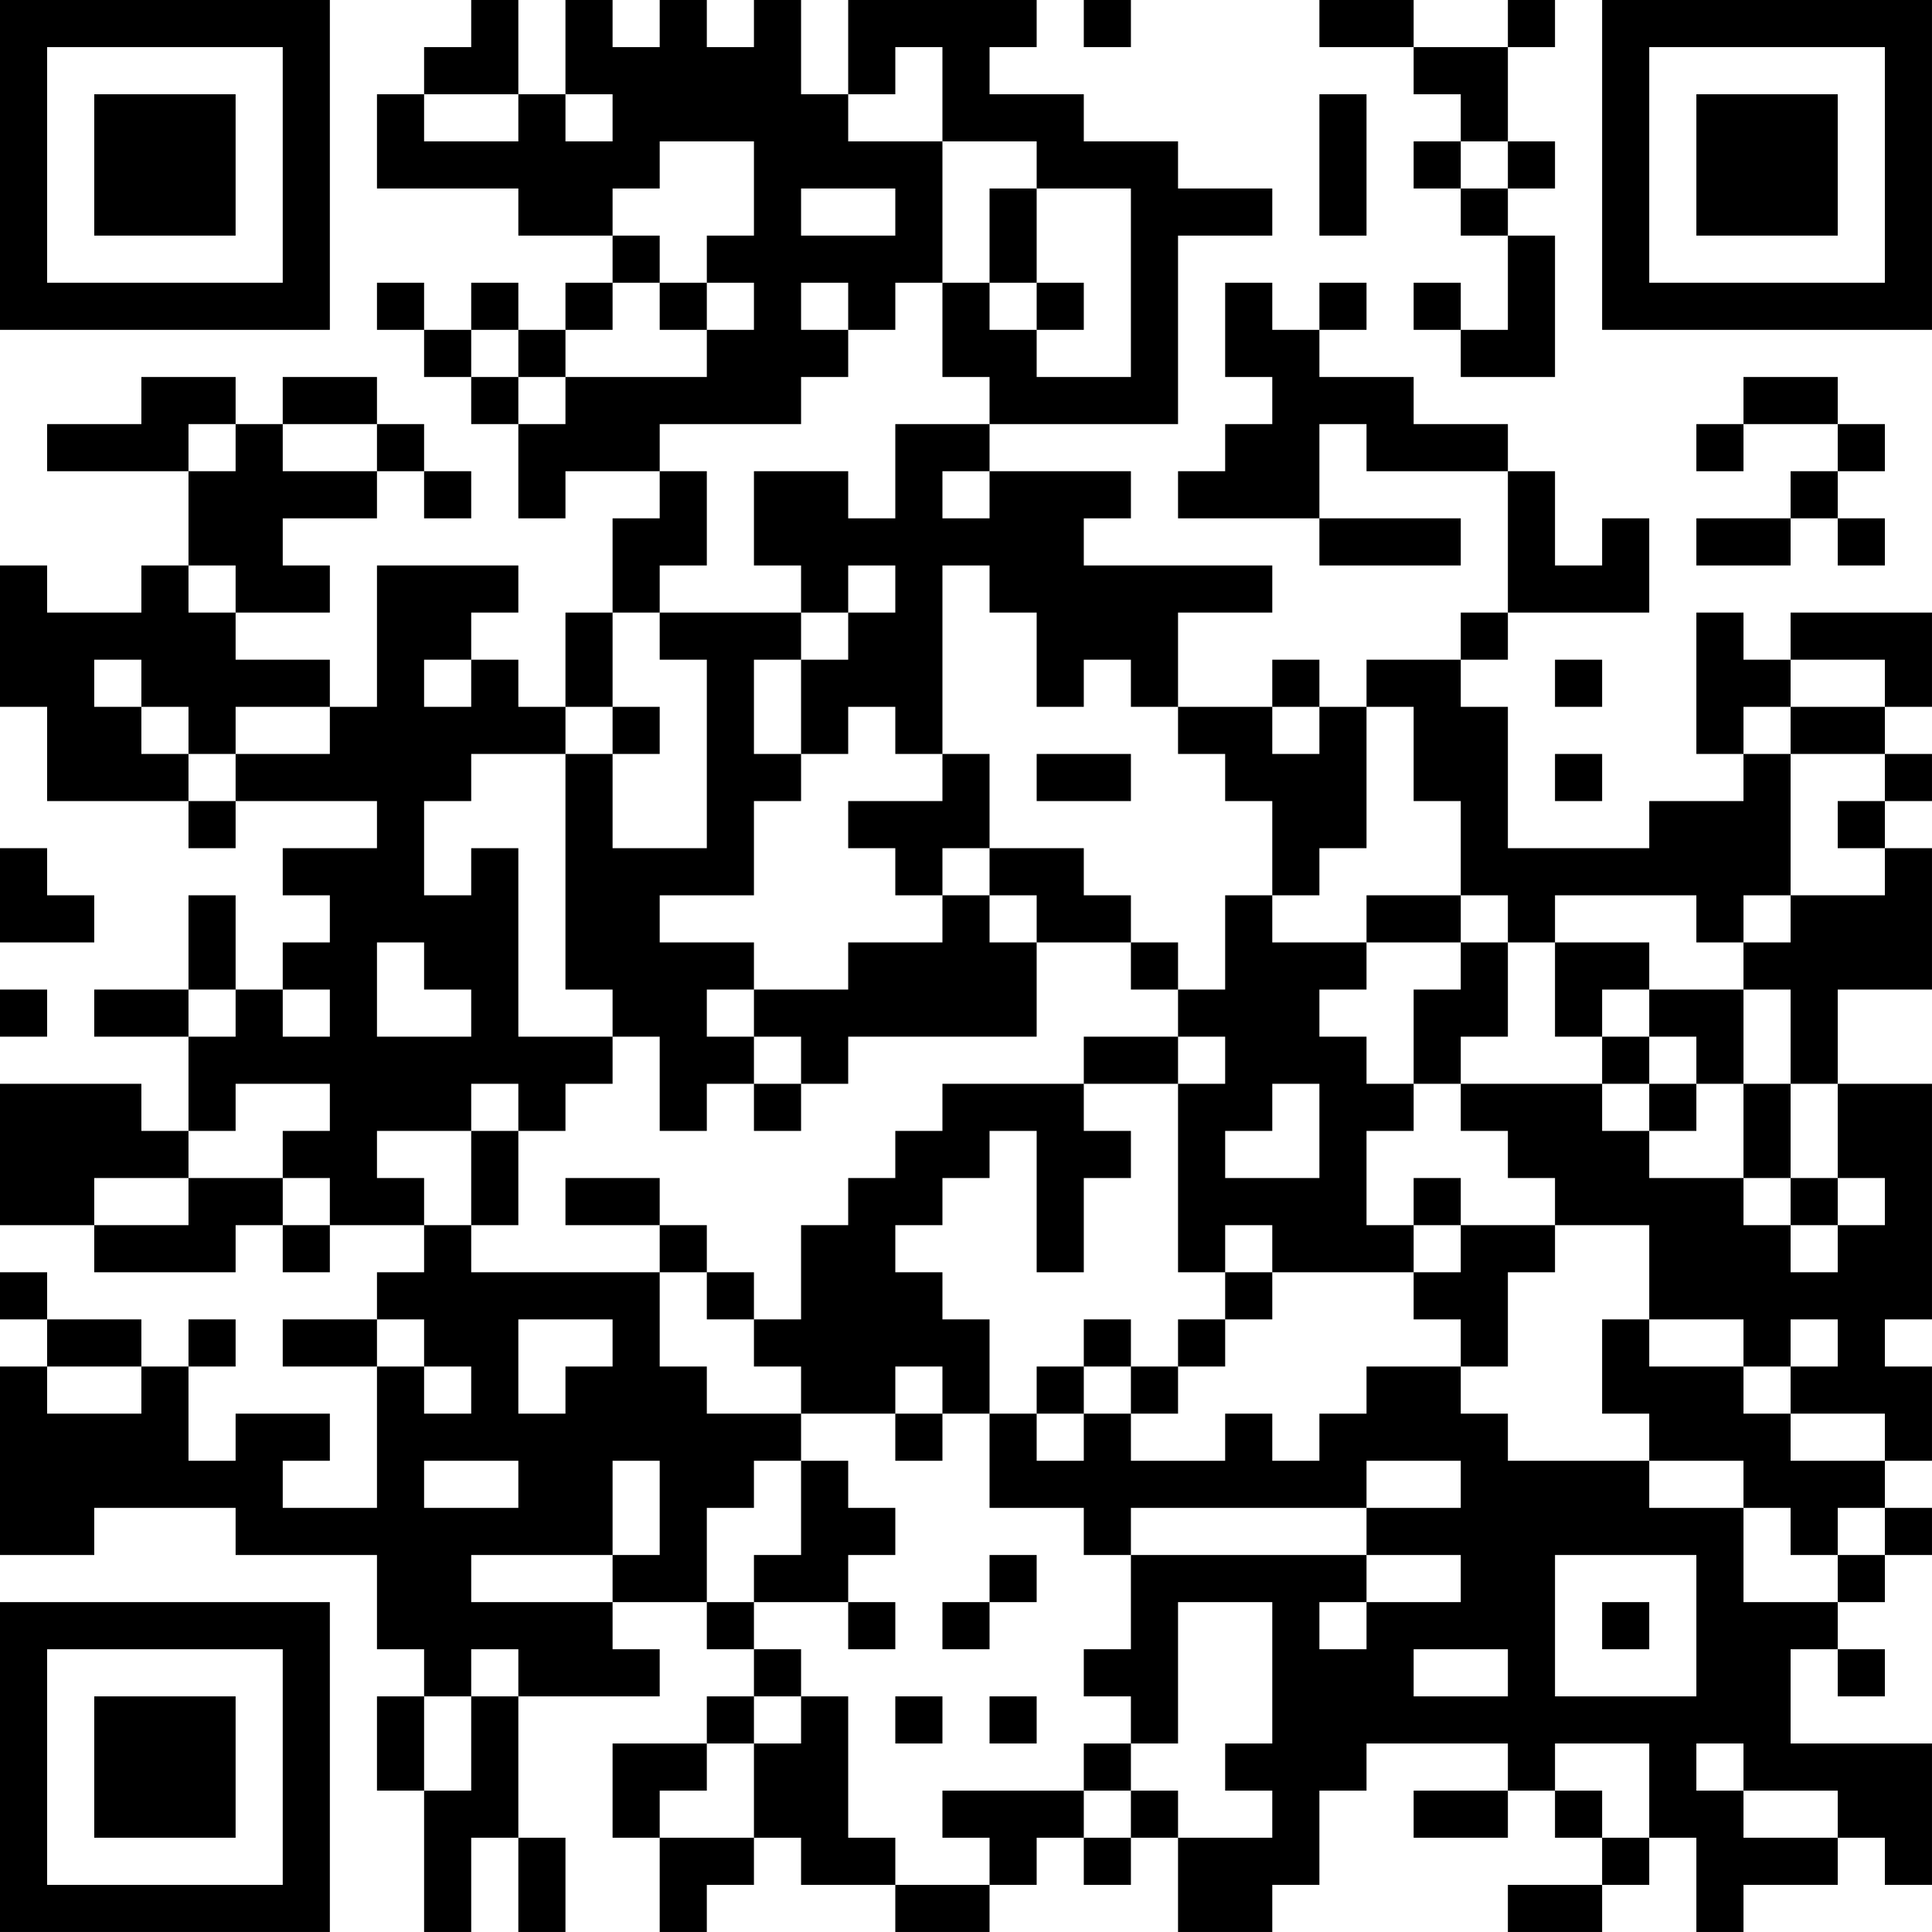
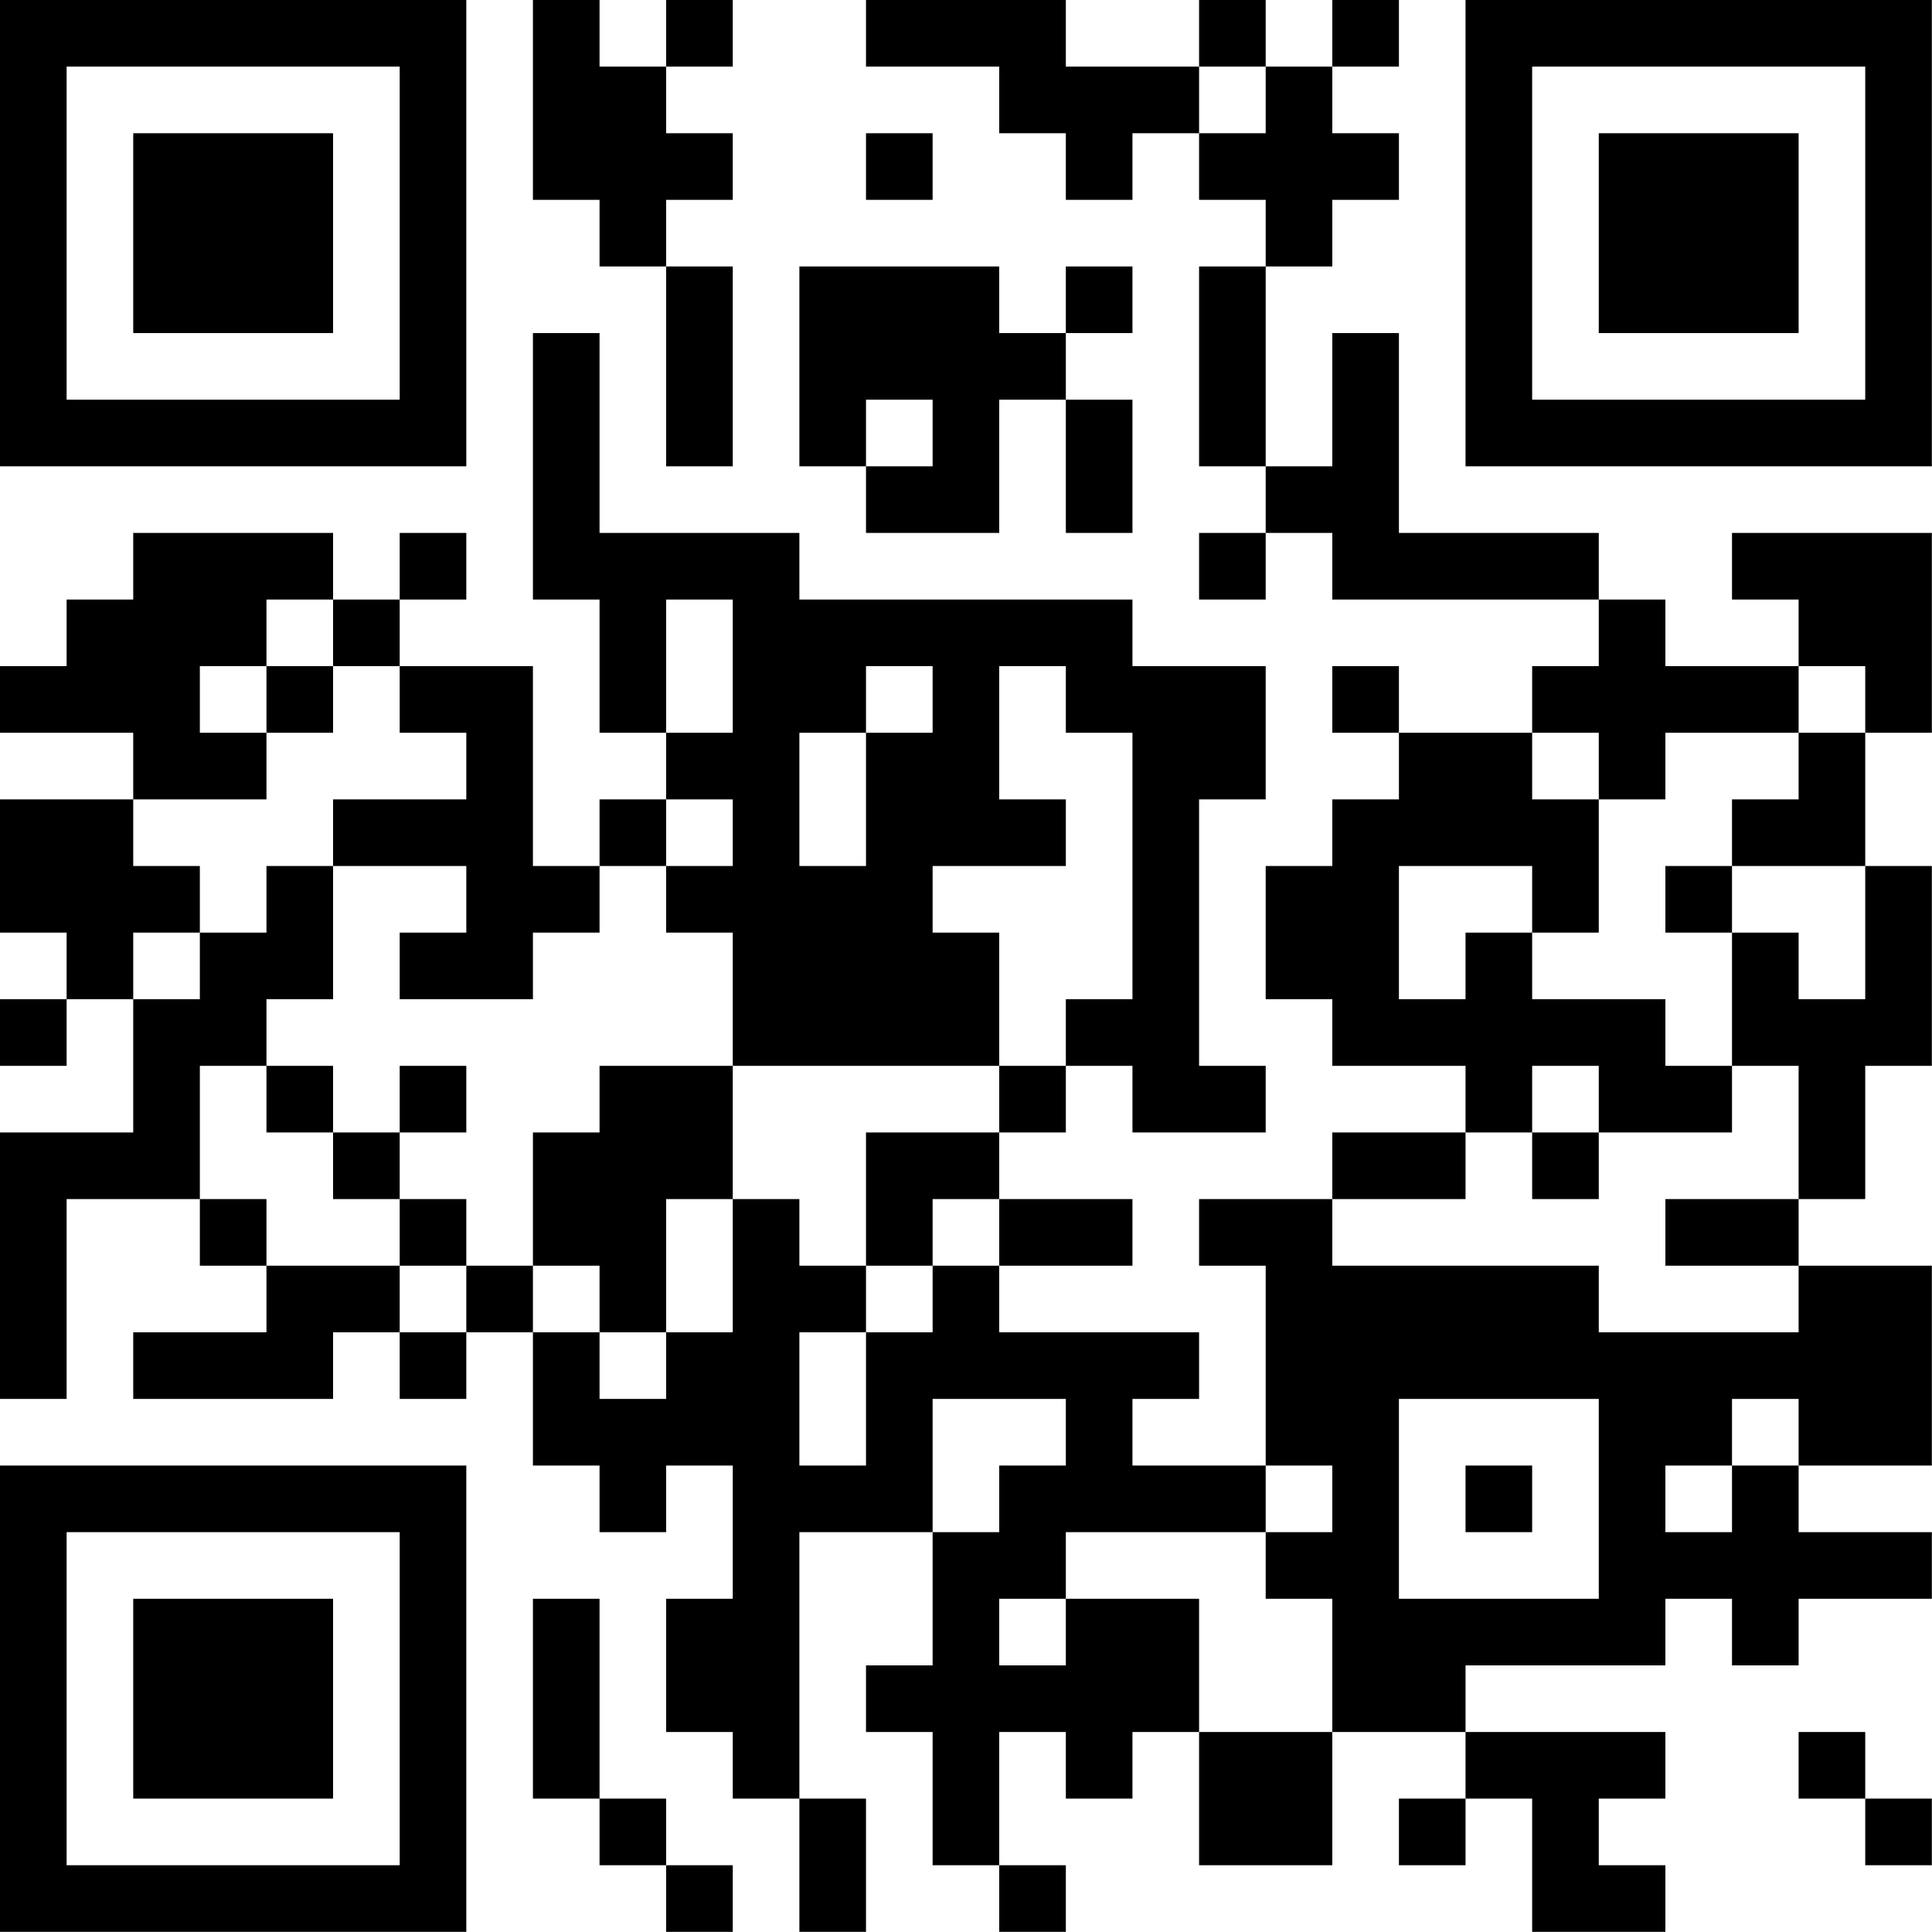
<svg xmlns="http://www.w3.org/2000/svg" version="1.1" width="100" height="100" viewBox="0 0 100 100">
  <rect x="0" y="0" width="100" height="100" fill="#ffffff" />
-   <g transform="scale(2.439)">
+   <g transform="scale(3.448)">
    <g transform="translate(0,0)">
-       <path fill-rule="evenodd" d="M10 0L10 1L9 1L9 2L8 2L8 4L11 4L11 5L13 5L13 6L12 6L12 7L11 7L11 6L10 6L10 7L9 7L9 6L8 6L8 7L9 7L9 8L10 8L10 9L11 9L11 11L12 11L12 10L14 10L14 11L13 11L13 13L12 13L12 15L11 15L11 14L10 14L10 13L11 13L11 12L8 12L8 15L7 15L7 14L5 14L5 13L7 13L7 12L6 12L6 11L8 11L8 10L9 10L9 11L10 11L10 10L9 10L9 9L8 9L8 8L6 8L6 9L5 9L5 8L3 8L3 9L1 9L1 10L4 10L4 12L3 12L3 13L1 13L1 12L0 12L0 15L1 15L1 17L4 17L4 18L5 18L5 17L8 17L8 18L6 18L6 19L7 19L7 20L6 20L6 21L5 21L5 19L4 19L4 21L2 21L2 22L4 22L4 24L3 24L3 23L0 23L0 26L2 26L2 27L5 27L5 26L6 26L6 27L7 27L7 26L9 26L9 27L8 27L8 28L6 28L6 29L8 29L8 32L6 32L6 31L7 31L7 30L5 30L5 31L4 31L4 29L5 29L5 28L4 28L4 29L3 29L3 28L1 28L1 27L0 27L0 28L1 28L1 29L0 29L0 33L2 33L2 32L5 32L5 33L8 33L8 35L9 35L9 36L8 36L8 38L9 38L9 41L10 41L10 39L11 39L11 41L12 41L12 39L11 39L11 36L14 36L14 35L13 35L13 34L15 34L15 35L16 35L16 36L15 36L15 37L13 37L13 39L14 39L14 41L15 41L15 40L16 40L16 39L17 39L17 40L19 40L19 41L21 41L21 40L22 40L22 39L23 39L23 40L24 40L24 39L25 39L25 41L27 41L27 40L28 40L28 38L29 38L29 37L32 37L32 38L30 38L30 39L32 39L32 38L33 38L33 39L34 39L34 40L32 40L32 41L34 41L34 40L35 40L35 39L36 39L36 41L37 41L37 40L39 40L39 39L40 39L40 40L41 40L41 37L38 37L38 35L39 35L39 36L40 36L40 35L39 35L39 34L40 34L40 33L41 33L41 32L40 32L40 31L41 31L41 29L40 29L40 28L41 28L41 23L39 23L39 21L41 21L41 18L40 18L40 17L41 17L41 16L40 16L40 15L41 15L41 13L38 13L38 14L37 14L37 13L36 13L36 16L37 16L37 17L35 17L35 18L32 18L32 15L31 15L31 14L32 14L32 13L35 13L35 11L34 11L34 12L33 12L33 10L32 10L32 9L30 9L30 8L28 8L28 7L29 7L29 6L28 6L28 7L27 7L27 6L26 6L26 8L27 8L27 9L26 9L26 10L25 10L25 11L28 11L28 12L31 12L31 11L28 11L28 9L29 9L29 10L32 10L32 13L31 13L31 14L29 14L29 15L28 15L28 14L27 14L27 15L25 15L25 13L27 13L27 12L23 12L23 11L24 11L24 10L21 10L21 9L25 9L25 5L27 5L27 4L25 4L25 3L23 3L23 2L21 2L21 1L22 1L22 0L18 0L18 2L17 2L17 0L16 0L16 1L15 1L15 0L14 0L14 1L13 1L13 0L12 0L12 2L11 2L11 0ZM23 0L23 1L24 1L24 0ZM28 0L28 1L30 1L30 2L31 2L31 3L30 3L30 4L31 4L31 5L32 5L32 7L31 7L31 6L30 6L30 7L31 7L31 8L33 8L33 5L32 5L32 4L33 4L33 3L32 3L32 1L33 1L33 0L32 0L32 1L30 1L30 0ZM19 1L19 2L18 2L18 3L20 3L20 6L19 6L19 7L18 7L18 6L17 6L17 7L18 7L18 8L17 8L17 9L14 9L14 10L15 10L15 12L14 12L14 13L13 13L13 15L12 15L12 16L10 16L10 17L9 17L9 19L10 19L10 18L11 18L11 22L13 22L13 23L12 23L12 24L11 24L11 23L10 23L10 24L8 24L8 25L9 25L9 26L10 26L10 27L14 27L14 29L15 29L15 30L17 30L17 31L16 31L16 32L15 32L15 34L16 34L16 35L17 35L17 36L16 36L16 37L15 37L15 38L14 38L14 39L16 39L16 37L17 37L17 36L18 36L18 39L19 39L19 40L21 40L21 39L20 39L20 38L23 38L23 39L24 39L24 38L25 38L25 39L27 39L27 38L26 38L26 37L27 37L27 34L25 34L25 37L24 37L24 36L23 36L23 35L24 35L24 33L29 33L29 34L28 34L28 35L29 35L29 34L31 34L31 33L29 33L29 32L31 32L31 31L29 31L29 32L24 32L24 33L23 33L23 32L21 32L21 30L22 30L22 31L23 31L23 30L24 30L24 31L26 31L26 30L27 30L27 31L28 31L28 30L29 30L29 29L31 29L31 30L32 30L32 31L35 31L35 32L37 32L37 34L39 34L39 33L40 33L40 32L39 32L39 33L38 33L38 32L37 32L37 31L35 31L35 30L34 30L34 28L35 28L35 29L37 29L37 30L38 30L38 31L40 31L40 30L38 30L38 29L39 29L39 28L38 28L38 29L37 29L37 28L35 28L35 26L33 26L33 25L32 25L32 24L31 24L31 23L34 23L34 24L35 24L35 25L37 25L37 26L38 26L38 27L39 27L39 26L40 26L40 25L39 25L39 23L38 23L38 21L37 21L37 20L38 20L38 19L40 19L40 18L39 18L39 17L40 17L40 16L38 16L38 15L40 15L40 14L38 14L38 15L37 15L37 16L38 16L38 19L37 19L37 20L36 20L36 19L33 19L33 20L32 20L32 19L31 19L31 17L30 17L30 15L29 15L29 18L28 18L28 19L27 19L27 17L26 17L26 16L25 16L25 15L24 15L24 14L23 14L23 15L22 15L22 13L21 13L21 12L20 12L20 16L19 16L19 15L18 15L18 16L17 16L17 14L18 14L18 13L19 13L19 12L18 12L18 13L17 13L17 12L16 12L16 10L18 10L18 11L19 11L19 9L21 9L21 8L20 8L20 6L21 6L21 7L22 7L22 8L24 8L24 4L22 4L22 3L20 3L20 1ZM9 2L9 3L11 3L11 2ZM12 2L12 3L13 3L13 2ZM28 2L28 5L29 5L29 2ZM14 3L14 4L13 4L13 5L14 5L14 6L13 6L13 7L12 7L12 8L11 8L11 7L10 7L10 8L11 8L11 9L12 9L12 8L15 8L15 7L16 7L16 6L15 6L15 5L16 5L16 3ZM31 3L31 4L32 4L32 3ZM17 4L17 5L19 5L19 4ZM21 4L21 6L22 6L22 7L23 7L23 6L22 6L22 4ZM14 6L14 7L15 7L15 6ZM37 8L37 9L36 9L36 10L37 10L37 9L39 9L39 10L38 10L38 11L36 11L36 12L38 12L38 11L39 11L39 12L40 12L40 11L39 11L39 10L40 10L40 9L39 9L39 8ZM4 9L4 10L5 10L5 9ZM6 9L6 10L8 10L8 9ZM20 10L20 11L21 11L21 10ZM4 12L4 13L5 13L5 12ZM14 13L14 14L15 14L15 18L13 18L13 16L14 16L14 15L13 15L13 16L12 16L12 21L13 21L13 22L14 22L14 24L15 24L15 23L16 23L16 24L17 24L17 23L18 23L18 22L22 22L22 20L24 20L24 21L25 21L25 22L23 22L23 23L20 23L20 24L19 24L19 25L18 25L18 26L17 26L17 28L16 28L16 27L15 27L15 26L14 26L14 25L12 25L12 26L14 26L14 27L15 27L15 28L16 28L16 29L17 29L17 30L19 30L19 31L20 31L20 30L21 30L21 28L20 28L20 27L19 27L19 26L20 26L20 25L21 25L21 24L22 24L22 27L23 27L23 25L24 25L24 24L23 24L23 23L25 23L25 27L26 27L26 28L25 28L25 29L24 29L24 28L23 28L23 29L22 29L22 30L23 30L23 29L24 29L24 30L25 30L25 29L26 29L26 28L27 28L27 27L30 27L30 28L31 28L31 29L32 29L32 27L33 27L33 26L31 26L31 25L30 25L30 26L29 26L29 24L30 24L30 23L31 23L31 22L32 22L32 20L31 20L31 19L29 19L29 20L27 20L27 19L26 19L26 21L25 21L25 20L24 20L24 19L23 19L23 18L21 18L21 16L20 16L20 17L18 17L18 18L19 18L19 19L20 19L20 20L18 20L18 21L16 21L16 20L14 20L14 19L16 19L16 17L17 17L17 16L16 16L16 14L17 14L17 13ZM2 14L2 15L3 15L3 16L4 16L4 17L5 17L5 16L7 16L7 15L5 15L5 16L4 16L4 15L3 15L3 14ZM9 14L9 15L10 15L10 14ZM33 14L33 15L34 15L34 14ZM27 15L27 16L28 16L28 15ZM22 16L22 17L24 17L24 16ZM33 16L33 17L34 17L34 16ZM0 18L0 20L2 20L2 19L1 19L1 18ZM20 18L20 19L21 19L21 20L22 20L22 19L21 19L21 18ZM8 20L8 22L10 22L10 21L9 21L9 20ZM29 20L29 21L28 21L28 22L29 22L29 23L30 23L30 21L31 21L31 20ZM33 20L33 22L34 22L34 23L35 23L35 24L36 24L36 23L37 23L37 25L38 25L38 26L39 26L39 25L38 25L38 23L37 23L37 21L35 21L35 20ZM0 21L0 22L1 22L1 21ZM4 21L4 22L5 22L5 21ZM6 21L6 22L7 22L7 21ZM15 21L15 22L16 22L16 23L17 23L17 22L16 22L16 21ZM34 21L34 22L35 22L35 23L36 23L36 22L35 22L35 21ZM25 22L25 23L26 23L26 22ZM5 23L5 24L4 24L4 25L2 25L2 26L4 26L4 25L6 25L6 26L7 26L7 25L6 25L6 24L7 24L7 23ZM27 23L27 24L26 24L26 25L28 25L28 23ZM10 24L10 26L11 26L11 24ZM26 26L26 27L27 27L27 26ZM30 26L30 27L31 27L31 26ZM8 28L8 29L9 29L9 30L10 30L10 29L9 29L9 28ZM11 28L11 30L12 30L12 29L13 29L13 28ZM1 29L1 30L3 30L3 29ZM19 29L19 30L20 30L20 29ZM9 31L9 32L11 32L11 31ZM13 31L13 33L10 33L10 34L13 34L13 33L14 33L14 31ZM17 31L17 33L16 33L16 34L18 34L18 35L19 35L19 34L18 34L18 33L19 33L19 32L18 32L18 31ZM21 33L21 34L20 34L20 35L21 35L21 34L22 34L22 33ZM33 33L33 36L36 36L36 33ZM34 34L34 35L35 35L35 34ZM10 35L10 36L9 36L9 38L10 38L10 36L11 36L11 35ZM30 35L30 36L32 36L32 35ZM19 36L19 37L20 37L20 36ZM21 36L21 37L22 37L22 36ZM23 37L23 38L24 38L24 37ZM33 37L33 38L34 38L34 39L35 39L35 37ZM36 37L36 38L37 38L37 39L39 39L39 38L37 38L37 37ZM0 0L0 7L7 7L7 0ZM1 1L1 6L6 6L6 1ZM2 2L2 5L5 5L5 2ZM34 0L34 7L41 7L41 0ZM35 1L35 6L40 6L40 1ZM36 2L36 5L39 5L39 2ZM0 34L0 41L7 41L7 34ZM1 35L1 40L6 40L6 35ZM2 36L2 39L5 39L5 36Z" fill="#000000" />
+       <path fill-rule="evenodd" d="M8 0L8 3L9 3L9 4L10 4L10 7L11 7L11 4L10 4L10 3L11 3L11 2L10 2L10 1L11 1L11 0L10 0L10 1L9 1L9 0ZM13 0L13 1L15 1L15 2L16 2L16 3L17 3L17 2L18 2L18 3L19 3L19 4L18 4L18 7L19 7L19 8L18 8L18 9L19 9L19 8L20 8L20 9L24 9L24 10L23 10L23 11L21 11L21 10L20 10L20 11L21 11L21 12L20 12L20 13L19 13L19 15L20 15L20 16L22 16L22 17L20 17L20 18L18 18L18 19L19 19L19 22L17 22L17 21L18 21L18 20L15 20L15 19L17 19L17 18L15 18L15 17L16 17L16 16L17 16L17 17L19 17L19 16L18 16L18 12L19 12L19 10L17 10L17 9L12 9L12 8L9 8L9 5L8 5L8 9L9 9L9 11L10 11L10 12L9 12L9 13L8 13L8 10L6 10L6 9L7 9L7 8L6 8L6 9L5 9L5 8L2 8L2 9L1 9L1 10L0 10L0 11L2 11L2 12L0 12L0 14L1 14L1 15L0 15L0 16L1 16L1 15L2 15L2 17L0 17L0 21L1 21L1 18L3 18L3 19L4 19L4 20L2 20L2 21L5 21L5 20L6 20L6 21L7 21L7 20L8 20L8 22L9 22L9 23L10 23L10 22L11 22L11 24L10 24L10 26L11 26L11 27L12 27L12 29L13 29L13 27L12 27L12 23L14 23L14 25L13 25L13 26L14 26L14 28L15 28L15 29L16 29L16 28L15 28L15 26L16 26L16 27L17 27L17 26L18 26L18 28L20 28L20 26L22 26L22 27L21 27L21 28L22 28L22 27L23 27L23 29L25 29L25 28L24 28L24 27L25 27L25 26L22 26L22 25L25 25L25 24L26 24L26 25L27 25L27 24L29 24L29 23L27 23L27 22L29 22L29 19L27 19L27 18L28 18L28 16L29 16L29 13L28 13L28 11L29 11L29 8L26 8L26 9L27 9L27 10L25 10L25 9L24 9L24 8L21 8L21 5L20 5L20 7L19 7L19 4L20 4L20 3L21 3L21 2L20 2L20 1L21 1L21 0L20 0L20 1L19 1L19 0L18 0L18 1L16 1L16 0ZM18 1L18 2L19 2L19 1ZM13 2L13 3L14 3L14 2ZM12 4L12 7L13 7L13 8L15 8L15 6L16 6L16 8L17 8L17 6L16 6L16 5L17 5L17 4L16 4L16 5L15 5L15 4ZM13 6L13 7L14 7L14 6ZM4 9L4 10L3 10L3 11L4 11L4 12L2 12L2 13L3 13L3 14L2 14L2 15L3 15L3 14L4 14L4 13L5 13L5 15L4 15L4 16L3 16L3 18L4 18L4 19L6 19L6 20L7 20L7 19L8 19L8 20L9 20L9 21L10 21L10 20L11 20L11 18L12 18L12 19L13 19L13 20L12 20L12 22L13 22L13 20L14 20L14 19L15 19L15 18L14 18L14 19L13 19L13 17L15 17L15 16L16 16L16 15L17 15L17 11L16 11L16 10L15 10L15 12L16 12L16 13L14 13L14 14L15 14L15 16L11 16L11 14L10 14L10 13L11 13L11 12L10 12L10 13L9 13L9 14L8 14L8 15L6 15L6 14L7 14L7 13L5 13L5 12L7 12L7 11L6 11L6 10L5 10L5 9ZM10 9L10 11L11 11L11 9ZM4 10L4 11L5 11L5 10ZM13 10L13 11L12 11L12 13L13 13L13 11L14 11L14 10ZM27 10L27 11L25 11L25 12L24 12L24 11L23 11L23 12L24 12L24 14L23 14L23 13L21 13L21 15L22 15L22 14L23 14L23 15L25 15L25 16L26 16L26 17L24 17L24 16L23 16L23 17L22 17L22 18L20 18L20 19L24 19L24 20L27 20L27 19L25 19L25 18L27 18L27 16L26 16L26 14L27 14L27 15L28 15L28 13L26 13L26 12L27 12L27 11L28 11L28 10ZM25 13L25 14L26 14L26 13ZM4 16L4 17L5 17L5 18L6 18L6 19L7 19L7 18L6 18L6 17L7 17L7 16L6 16L6 17L5 17L5 16ZM9 16L9 17L8 17L8 19L9 19L9 20L10 20L10 18L11 18L11 16ZM23 17L23 18L24 18L24 17ZM14 21L14 23L15 23L15 22L16 22L16 21ZM21 21L21 24L24 24L24 21ZM26 21L26 22L25 22L25 23L26 23L26 22L27 22L27 21ZM19 22L19 23L16 23L16 24L15 24L15 25L16 25L16 24L18 24L18 26L20 26L20 24L19 24L19 23L20 23L20 22ZM22 22L22 23L23 23L23 22ZM8 24L8 27L9 27L9 28L10 28L10 29L11 29L11 28L10 28L10 27L9 27L9 24ZM27 26L27 27L28 27L28 28L29 28L29 27L28 27L28 26ZM0 0L0 7L7 7L7 0ZM1 1L1 6L6 6L6 1ZM2 2L2 5L5 5L5 2ZM22 0L22 7L29 7L29 0ZM23 1L23 6L28 6L28 1ZM24 2L24 5L27 5L27 2ZM0 22L0 29L7 29L7 22ZM1 23L1 28L6 28L6 23ZM2 24L2 27L5 27L5 24Z" fill="#000000" />
    </g>
  </g>
</svg>
